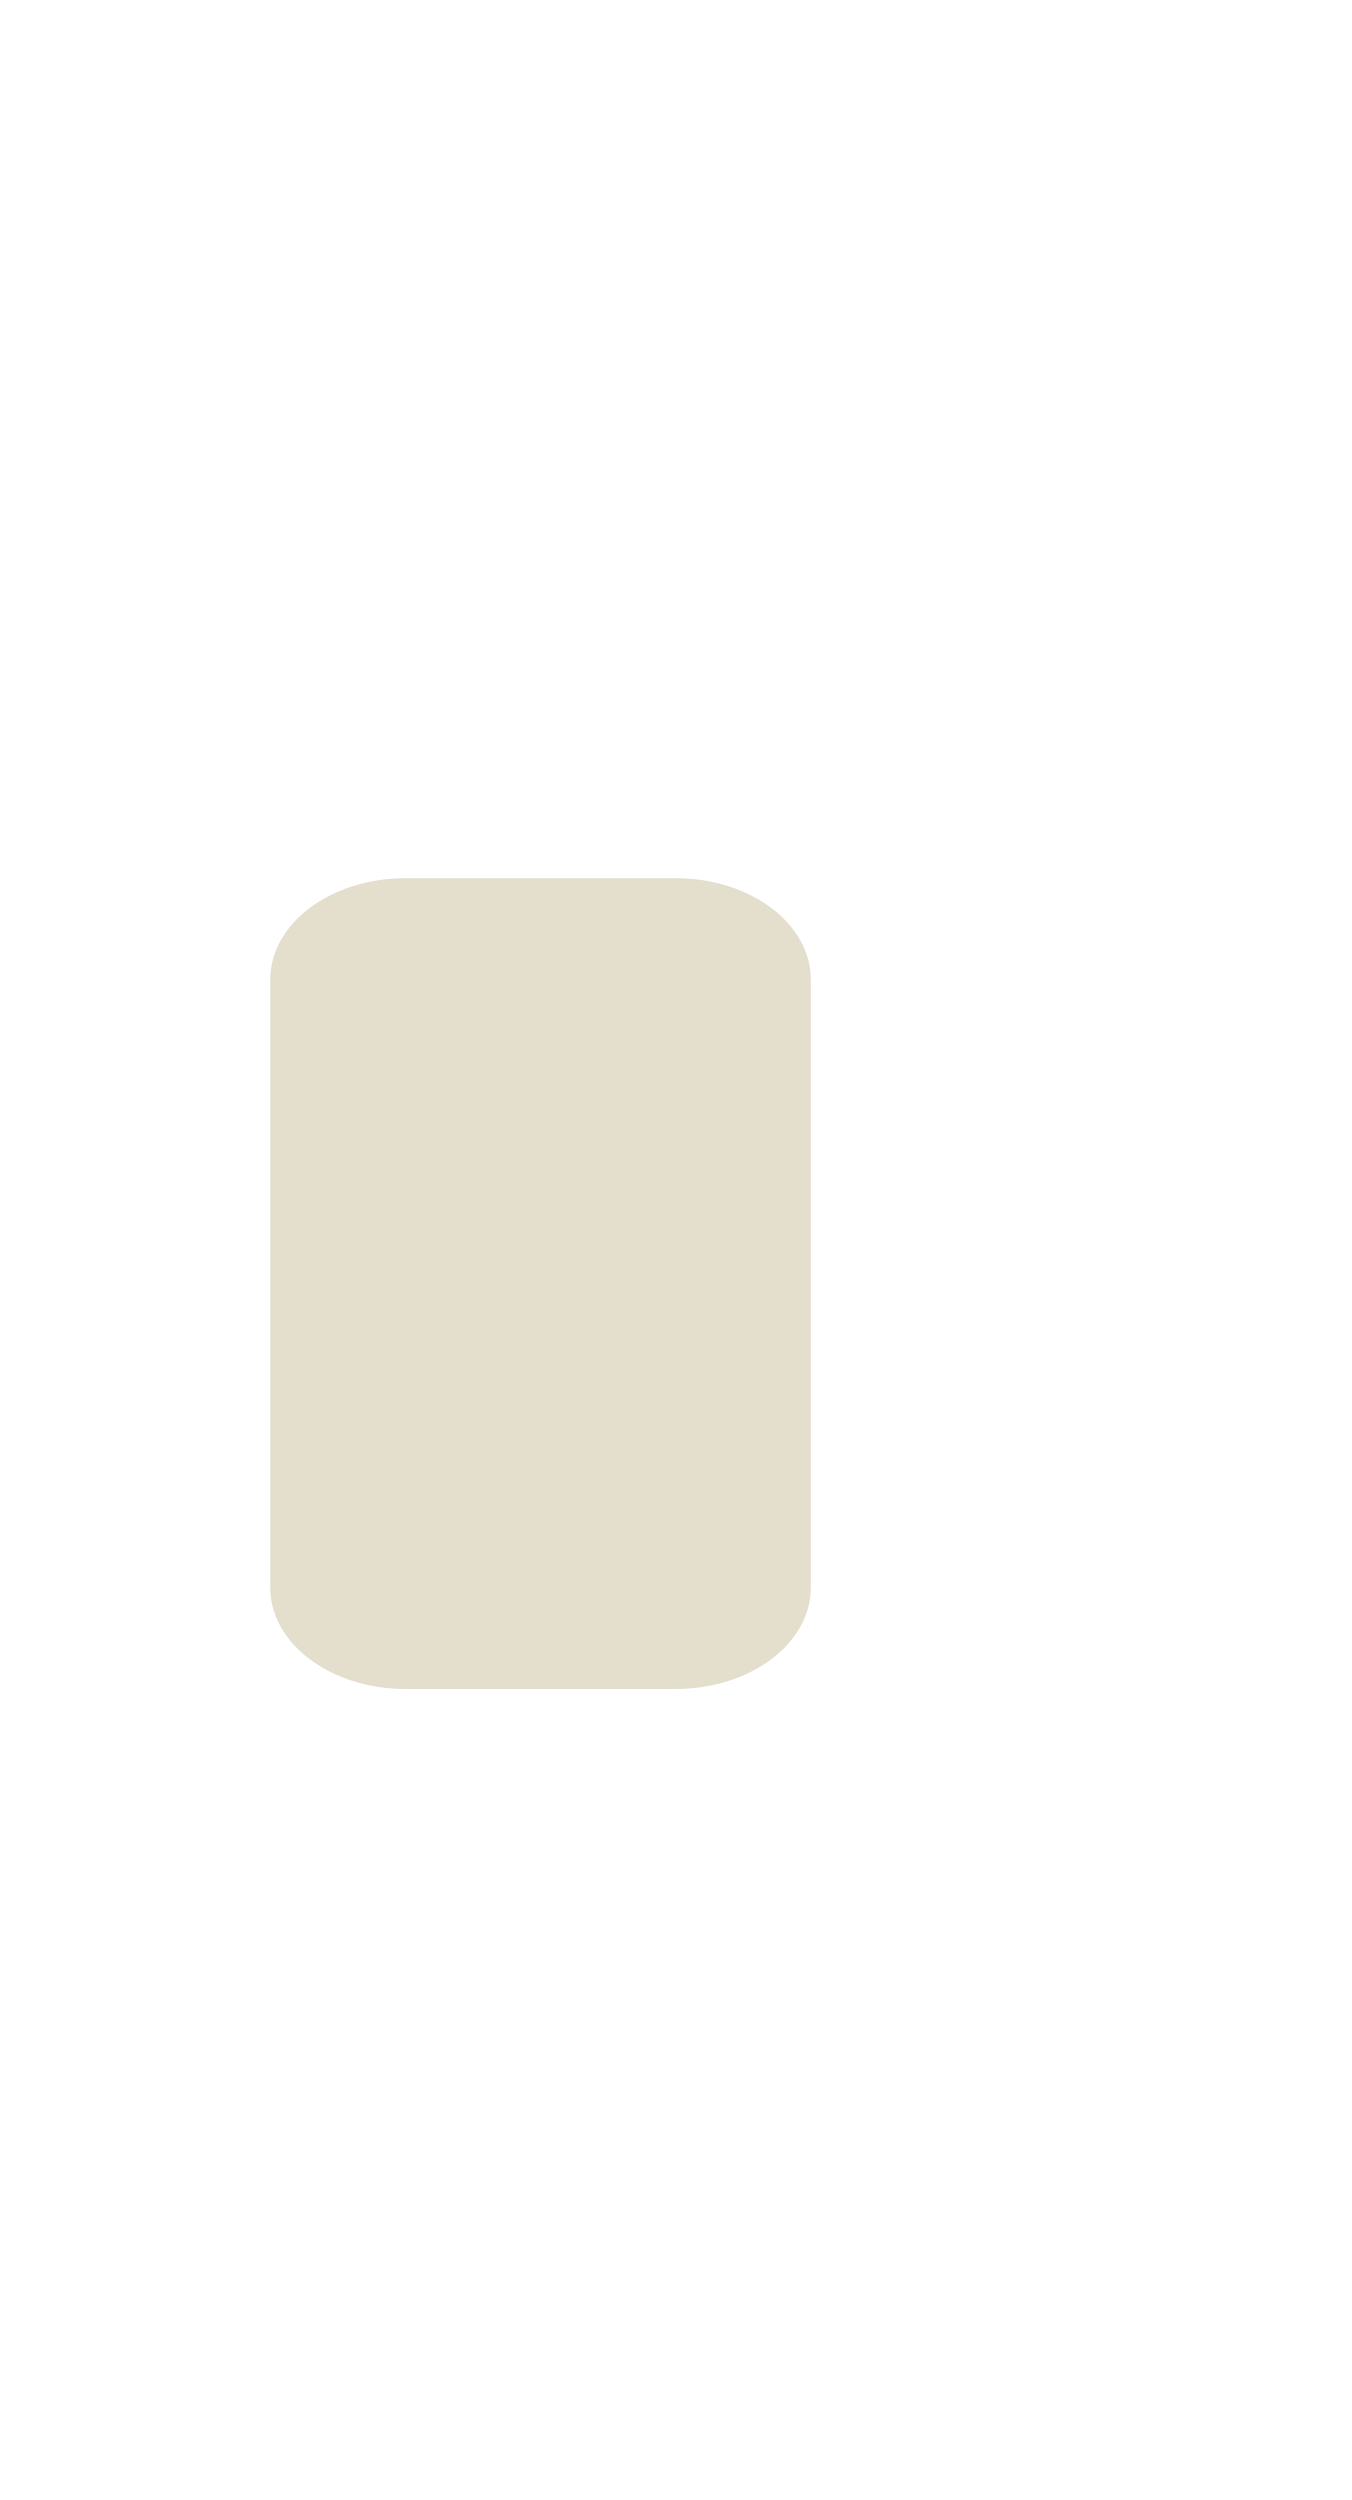
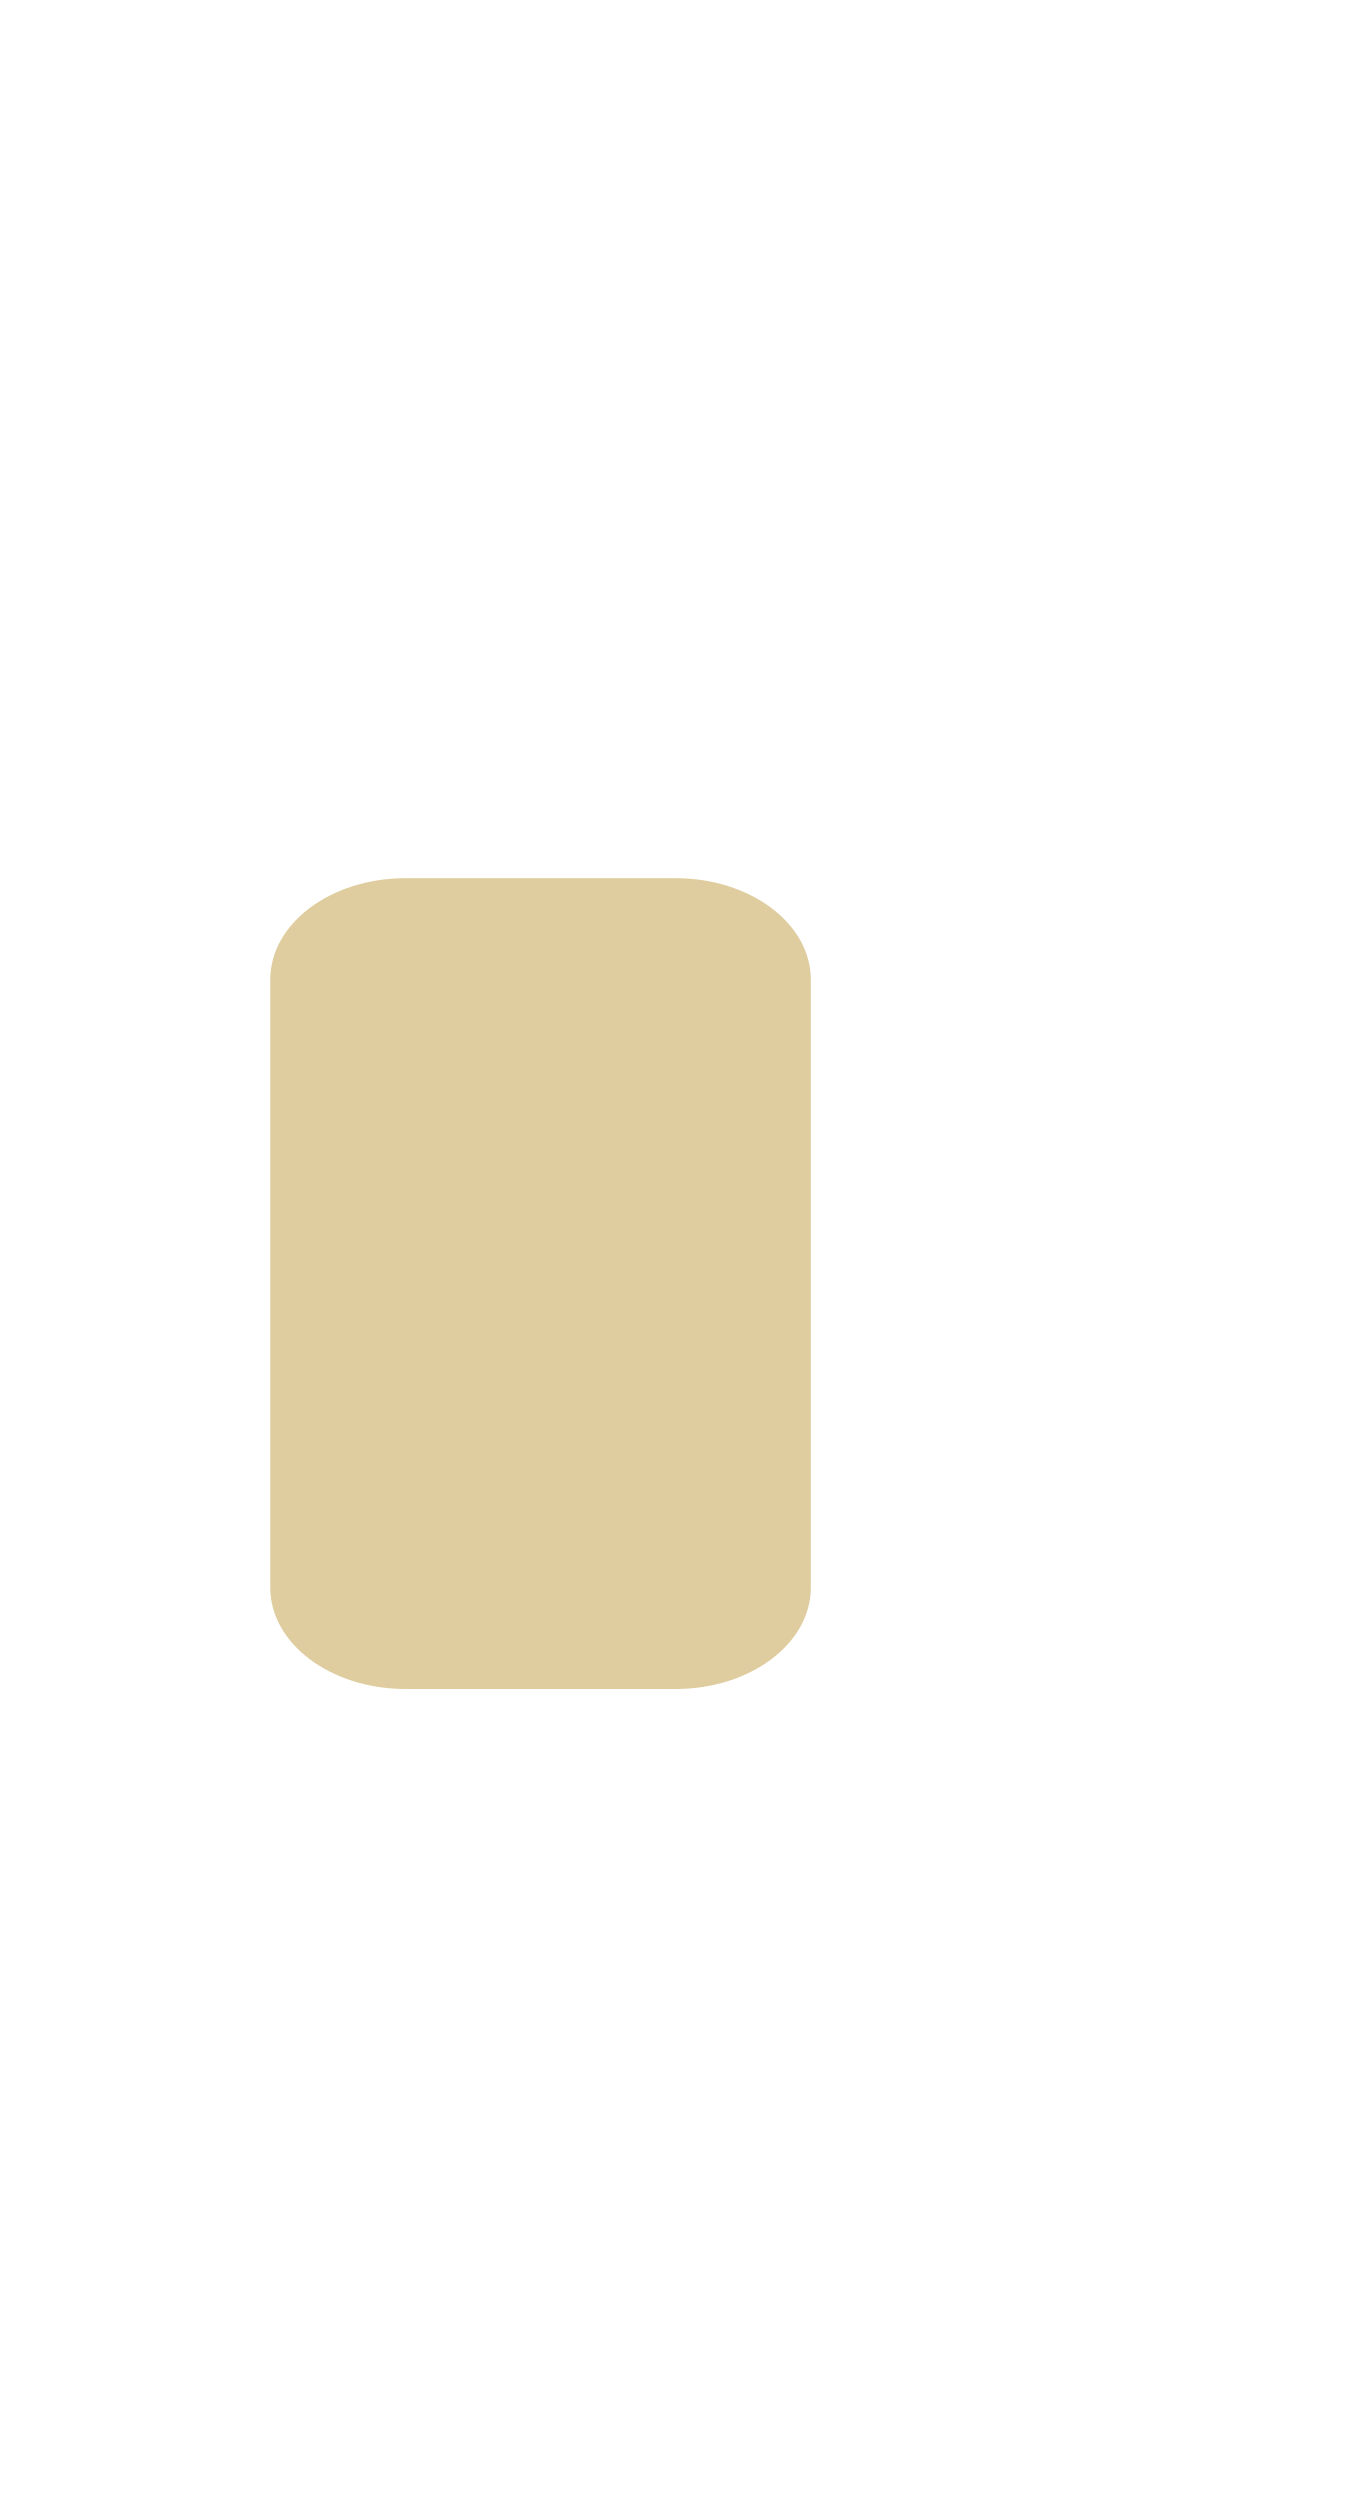
<svg xmlns="http://www.w3.org/2000/svg" width="20" height="37">
  <defs>
    <clipPath>
-       <rect y="1015.36" x="20" height="37" width="20" opacity="0.12" fill="#4a6464" color="#C0B18B" />
+       <rect y="1015.36" x="20" height="37" width="20" opacity="0.12" fill="#4a6464" color="#e4decd" />
    </clipPath>
    <clipPath>
-       <rect y="1033.36" x="20" height="19" width="10" opacity="0.12" fill="#4a6464" color="#C0B18B" />
+       <rect y="1033.36" x="20" height="19" width="10" opacity="0.12" fill="#4a6464" color="#e4decd" />
    </clipPath>
  </defs>
  <g transform="translate(0,-1015.362)">
    <g transform="matrix(2,0,0,1.499997,0,-530.6777)">
-       <rect rx="1" y="1039.36" x="2" height="8" width="4" fill="#e4decd" />
+       <rect rx="1" y="1039.36" x="2" height="8" width="4" fill="#dfcd9f" />
    </g>
  </g>
</svg>
